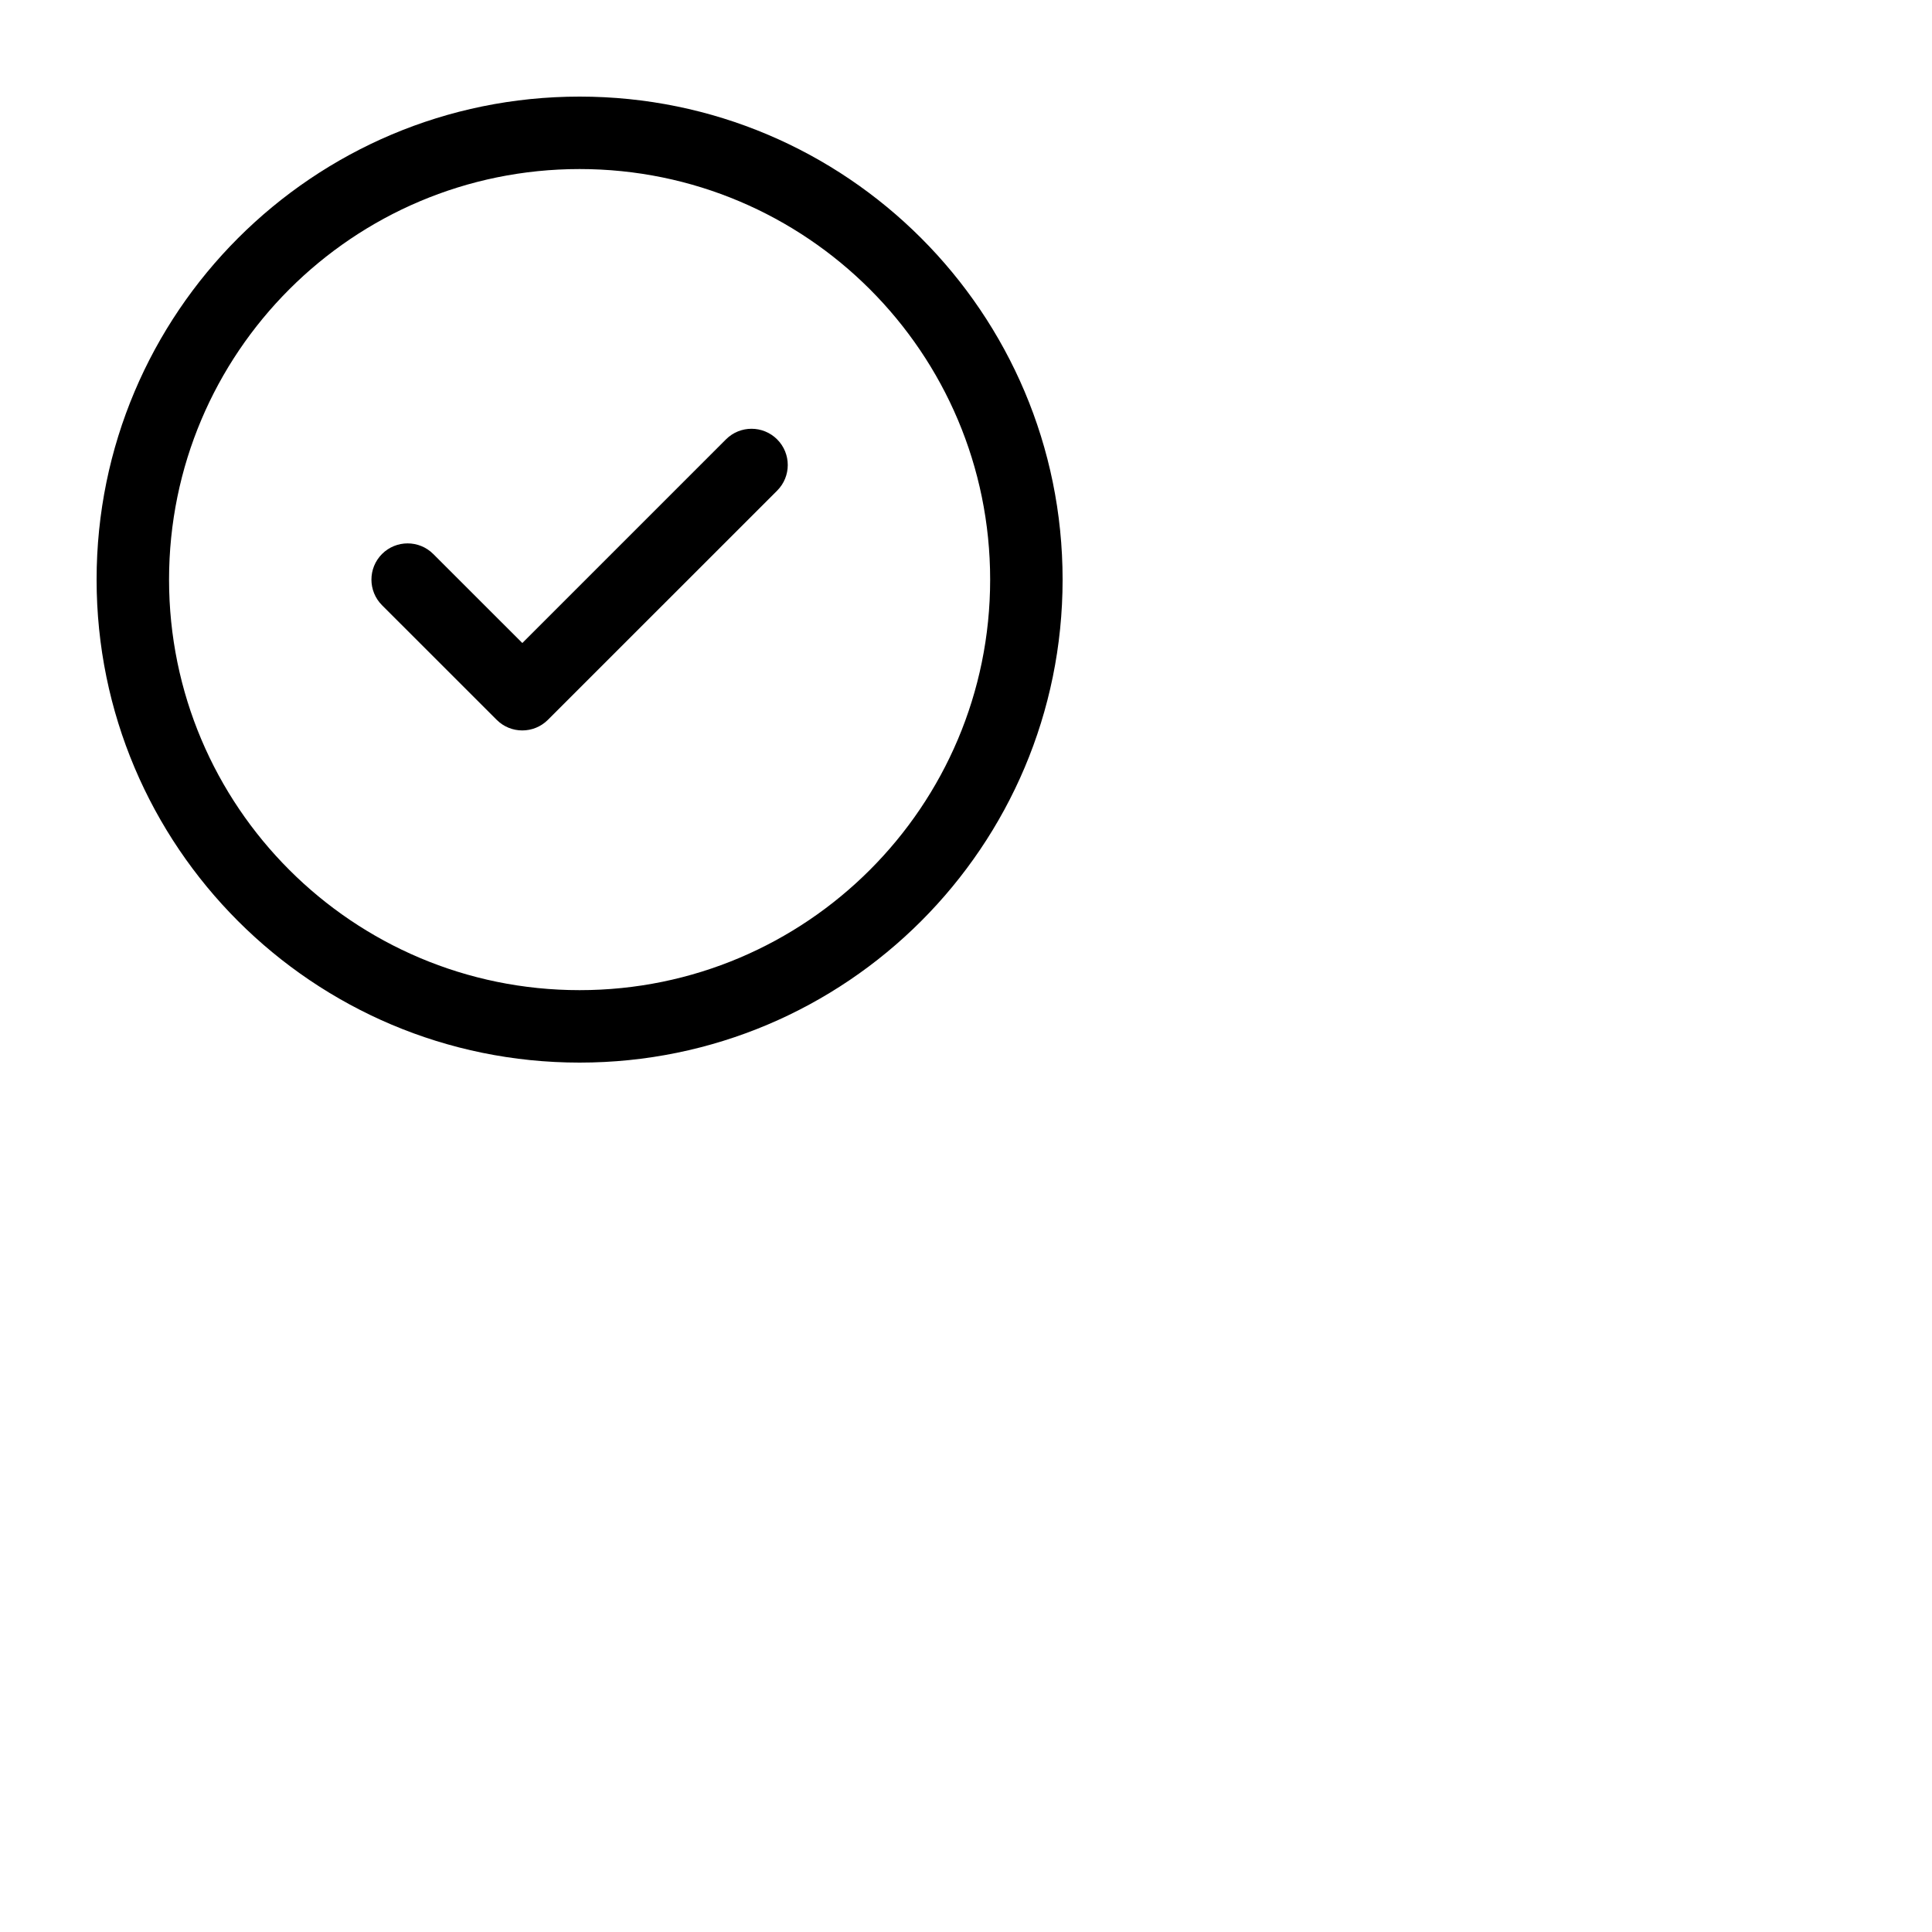
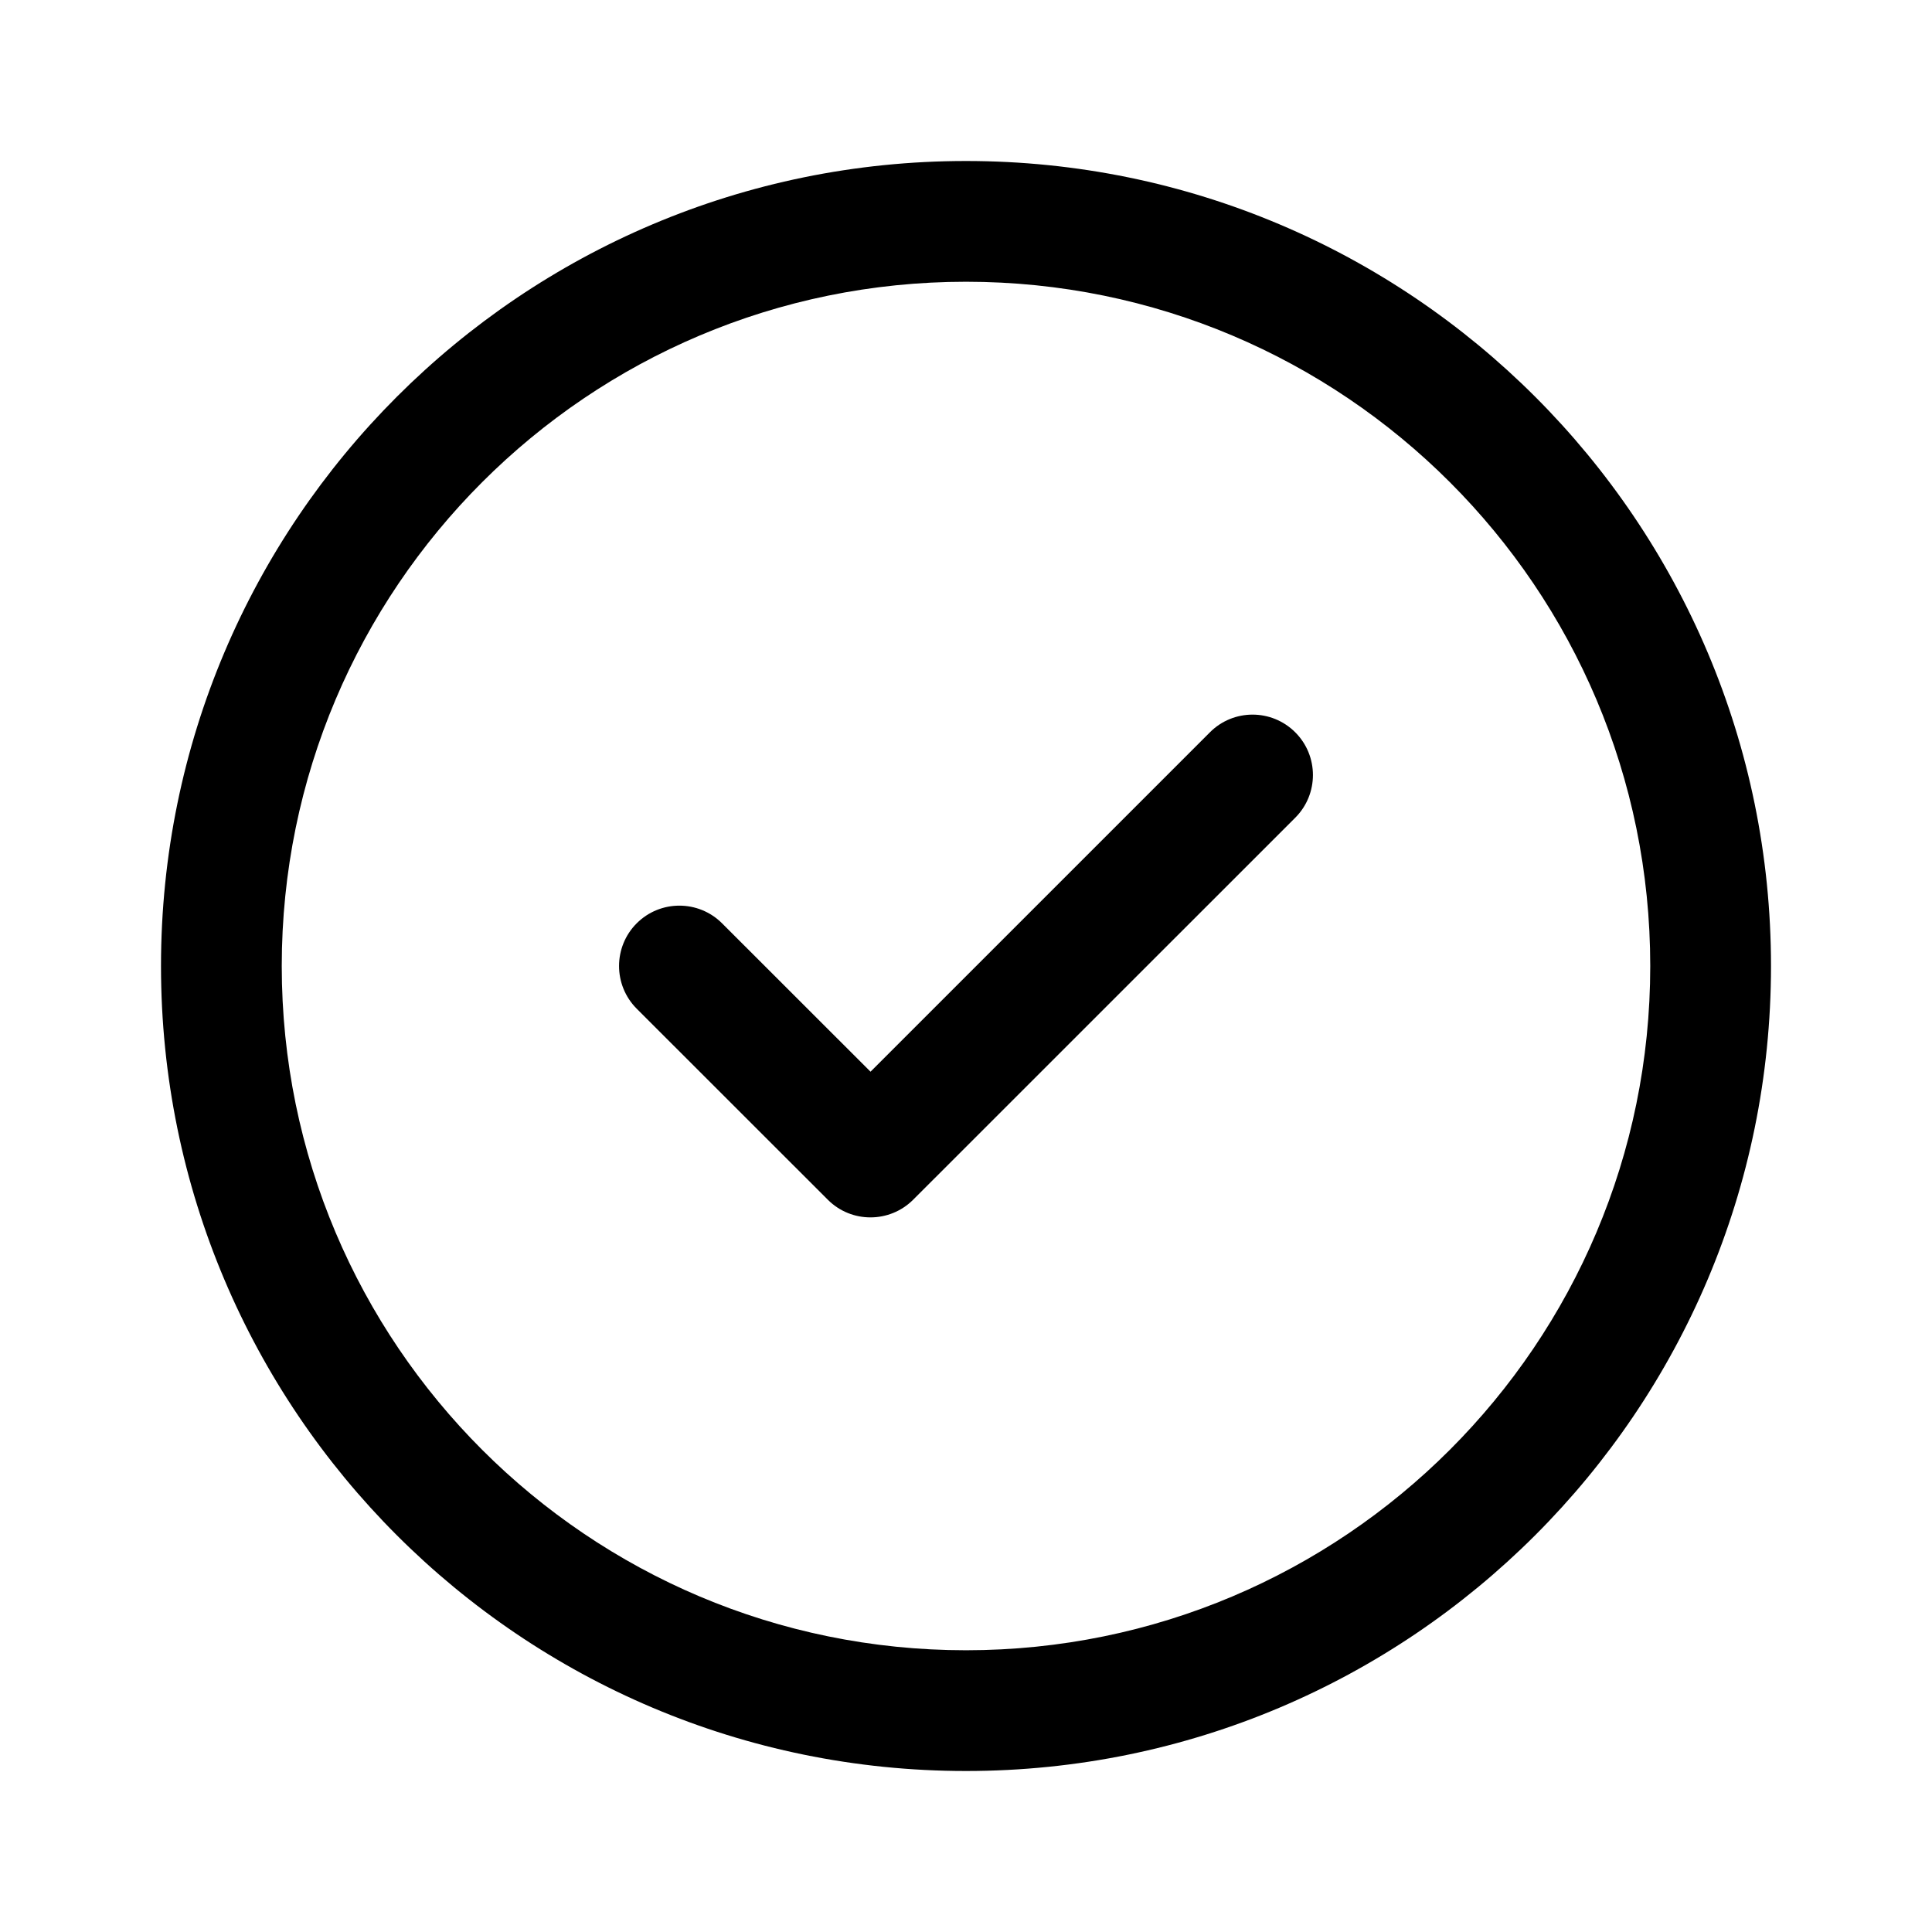
- <svg xmlns="http://www.w3.org/2000/svg" width="40" height="40" viewBox="0 0 40 40" fill="none">
+ <svg xmlns="http://www.w3.org/2000/svg" width="40" height="40" viewBox="0 0 24 24" fill="none">
  <path fill-rule="evenodd" clip-rule="evenodd" d="M12 3.5C7.306 3.5 3.5 7.306 3.5 12C3.5 16.694 7.306 20.5 12 20.5C16.694 20.5 20.5 16.694 20.5 12C20.5 7.305 16.694 3.5 12 3.5ZM2 12C2 6.478 6.478 2 12 2C17.522 2 22 6.477 22 12C22 17.522 17.523 22 12 22C6.477 22 2 17.522 2 12Z" fill="black" />
  <path fill-rule="evenodd" clip-rule="evenodd" d="M16.09 9.097C16.383 9.39 16.383 9.865 16.09 10.158L11.344 14.903C11.051 15.196 10.576 15.196 10.284 14.904L7.91 12.531C7.617 12.238 7.617 11.763 7.909 11.47C8.202 11.177 8.677 11.177 8.97 11.47L10.814 13.313L15.03 9.097C15.322 8.804 15.797 8.804 16.09 9.097Z" fill="black" />
</svg>
